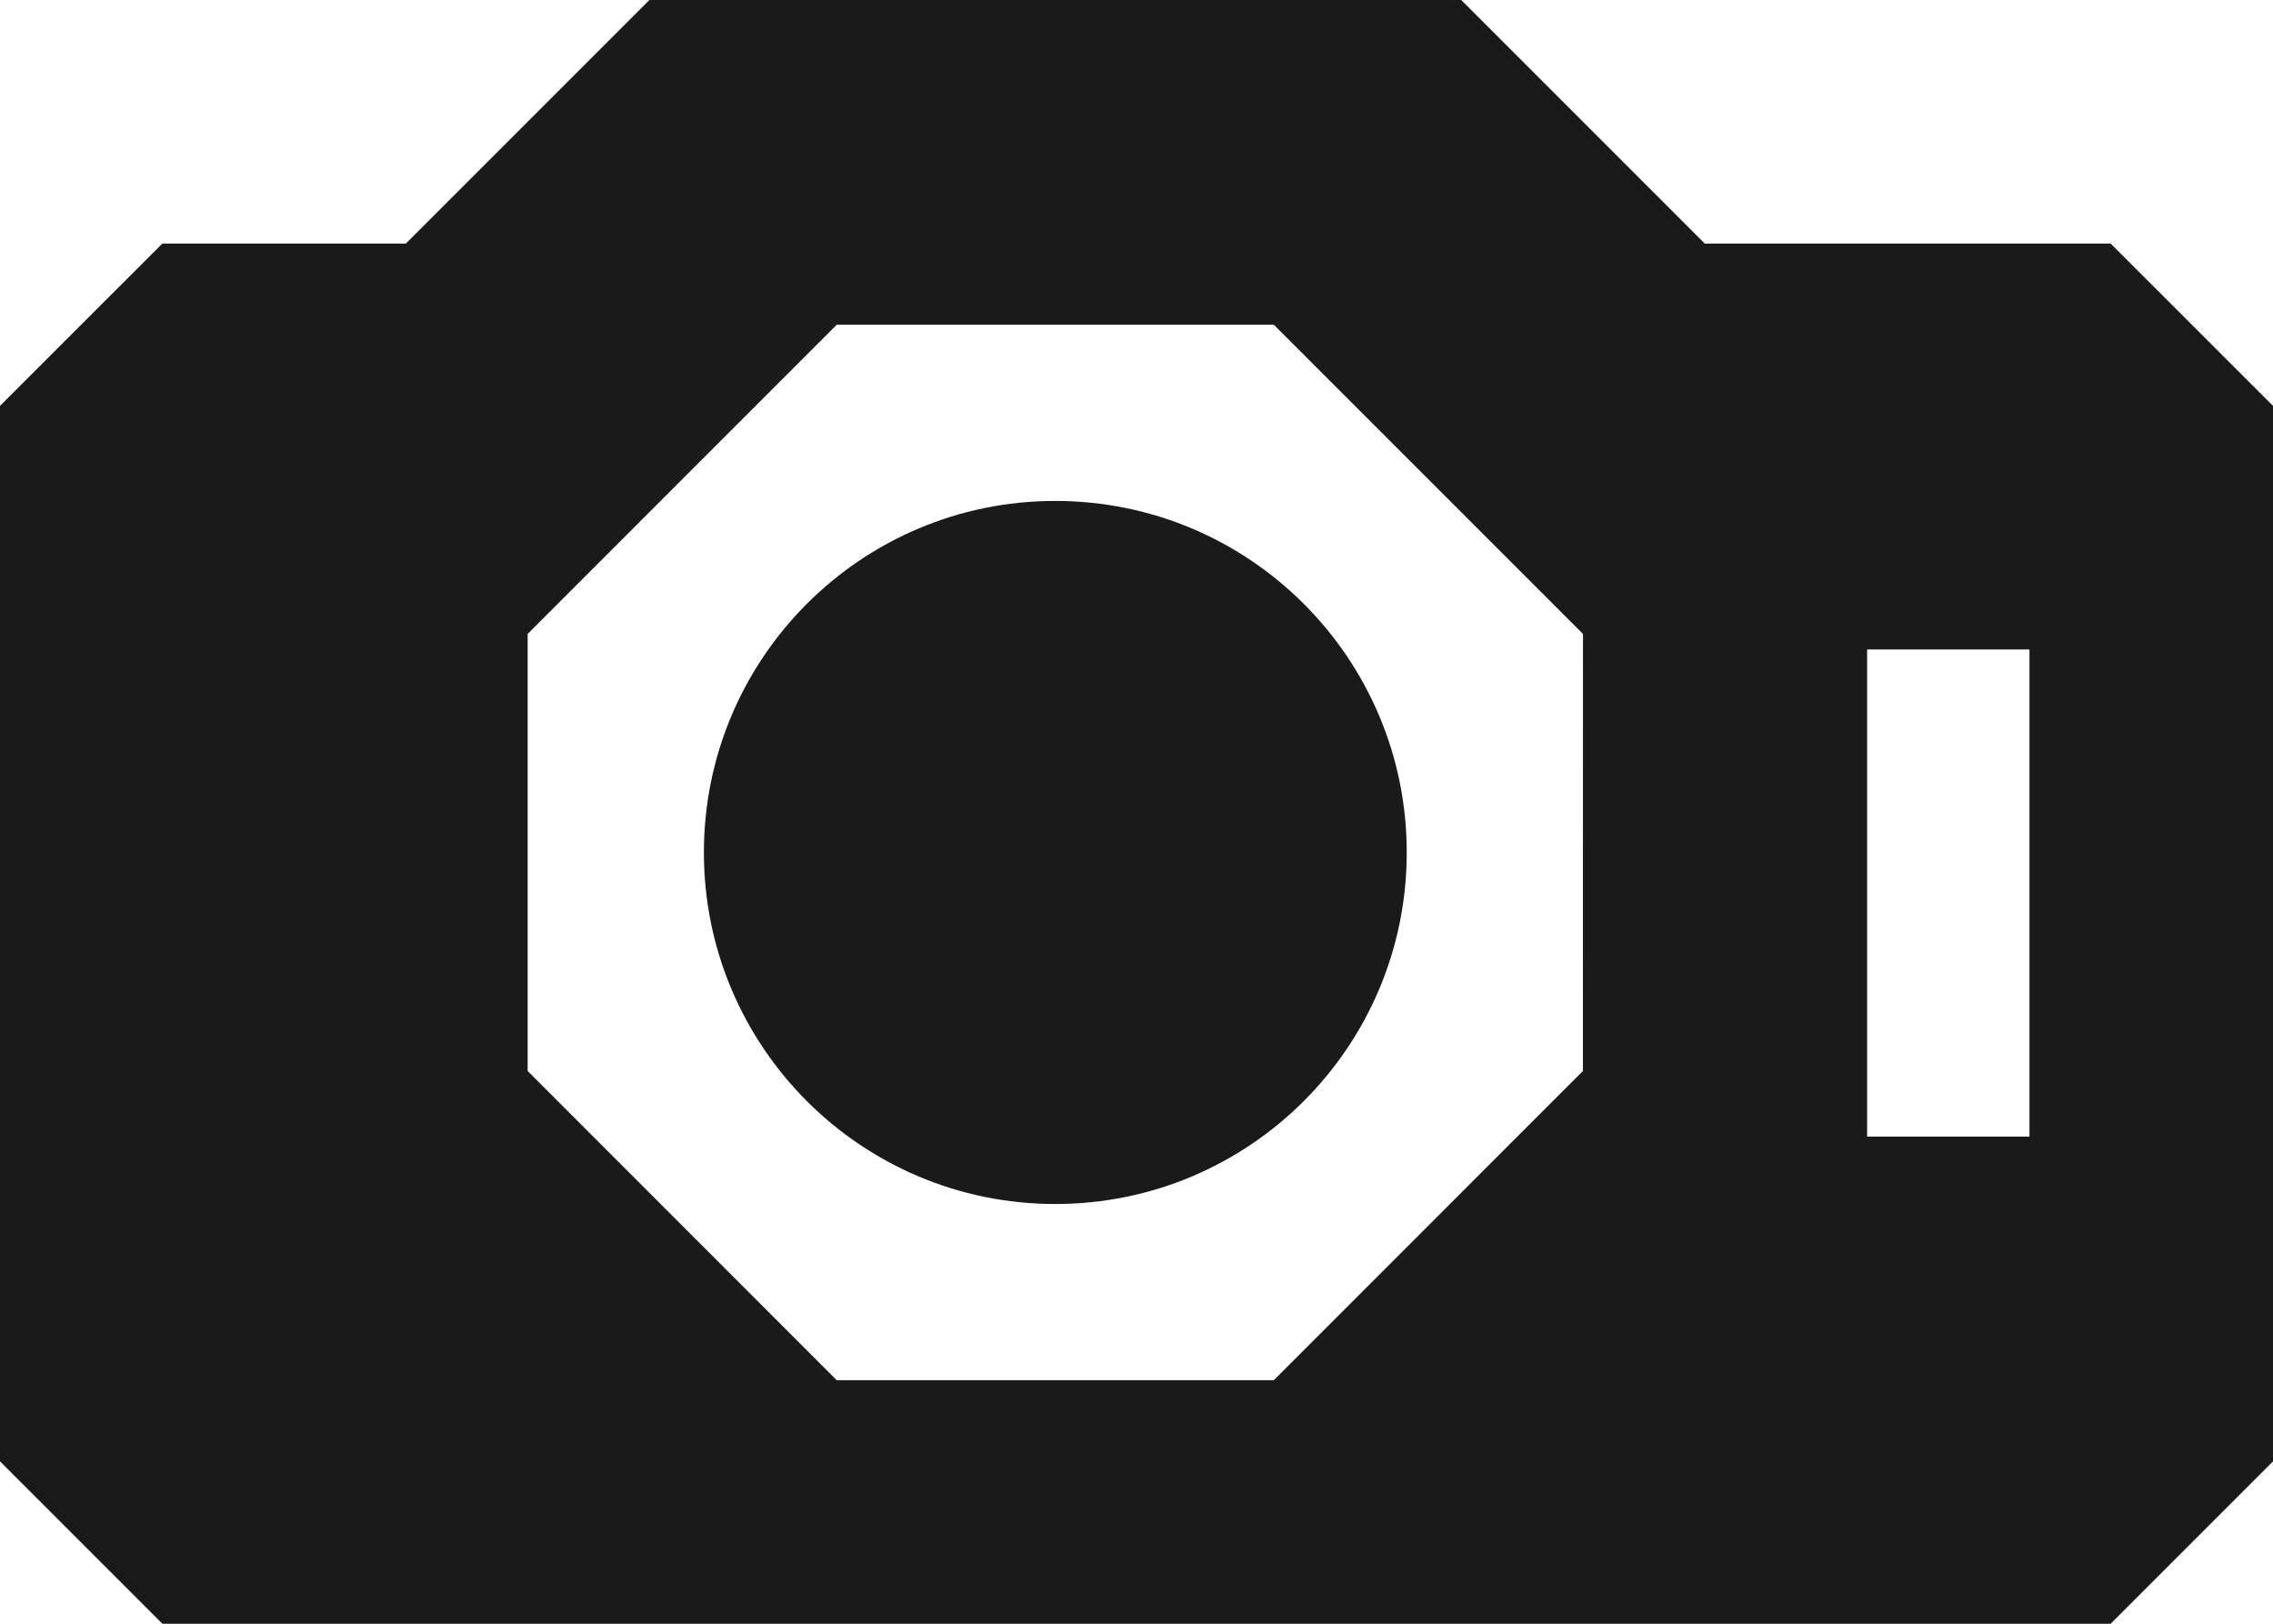
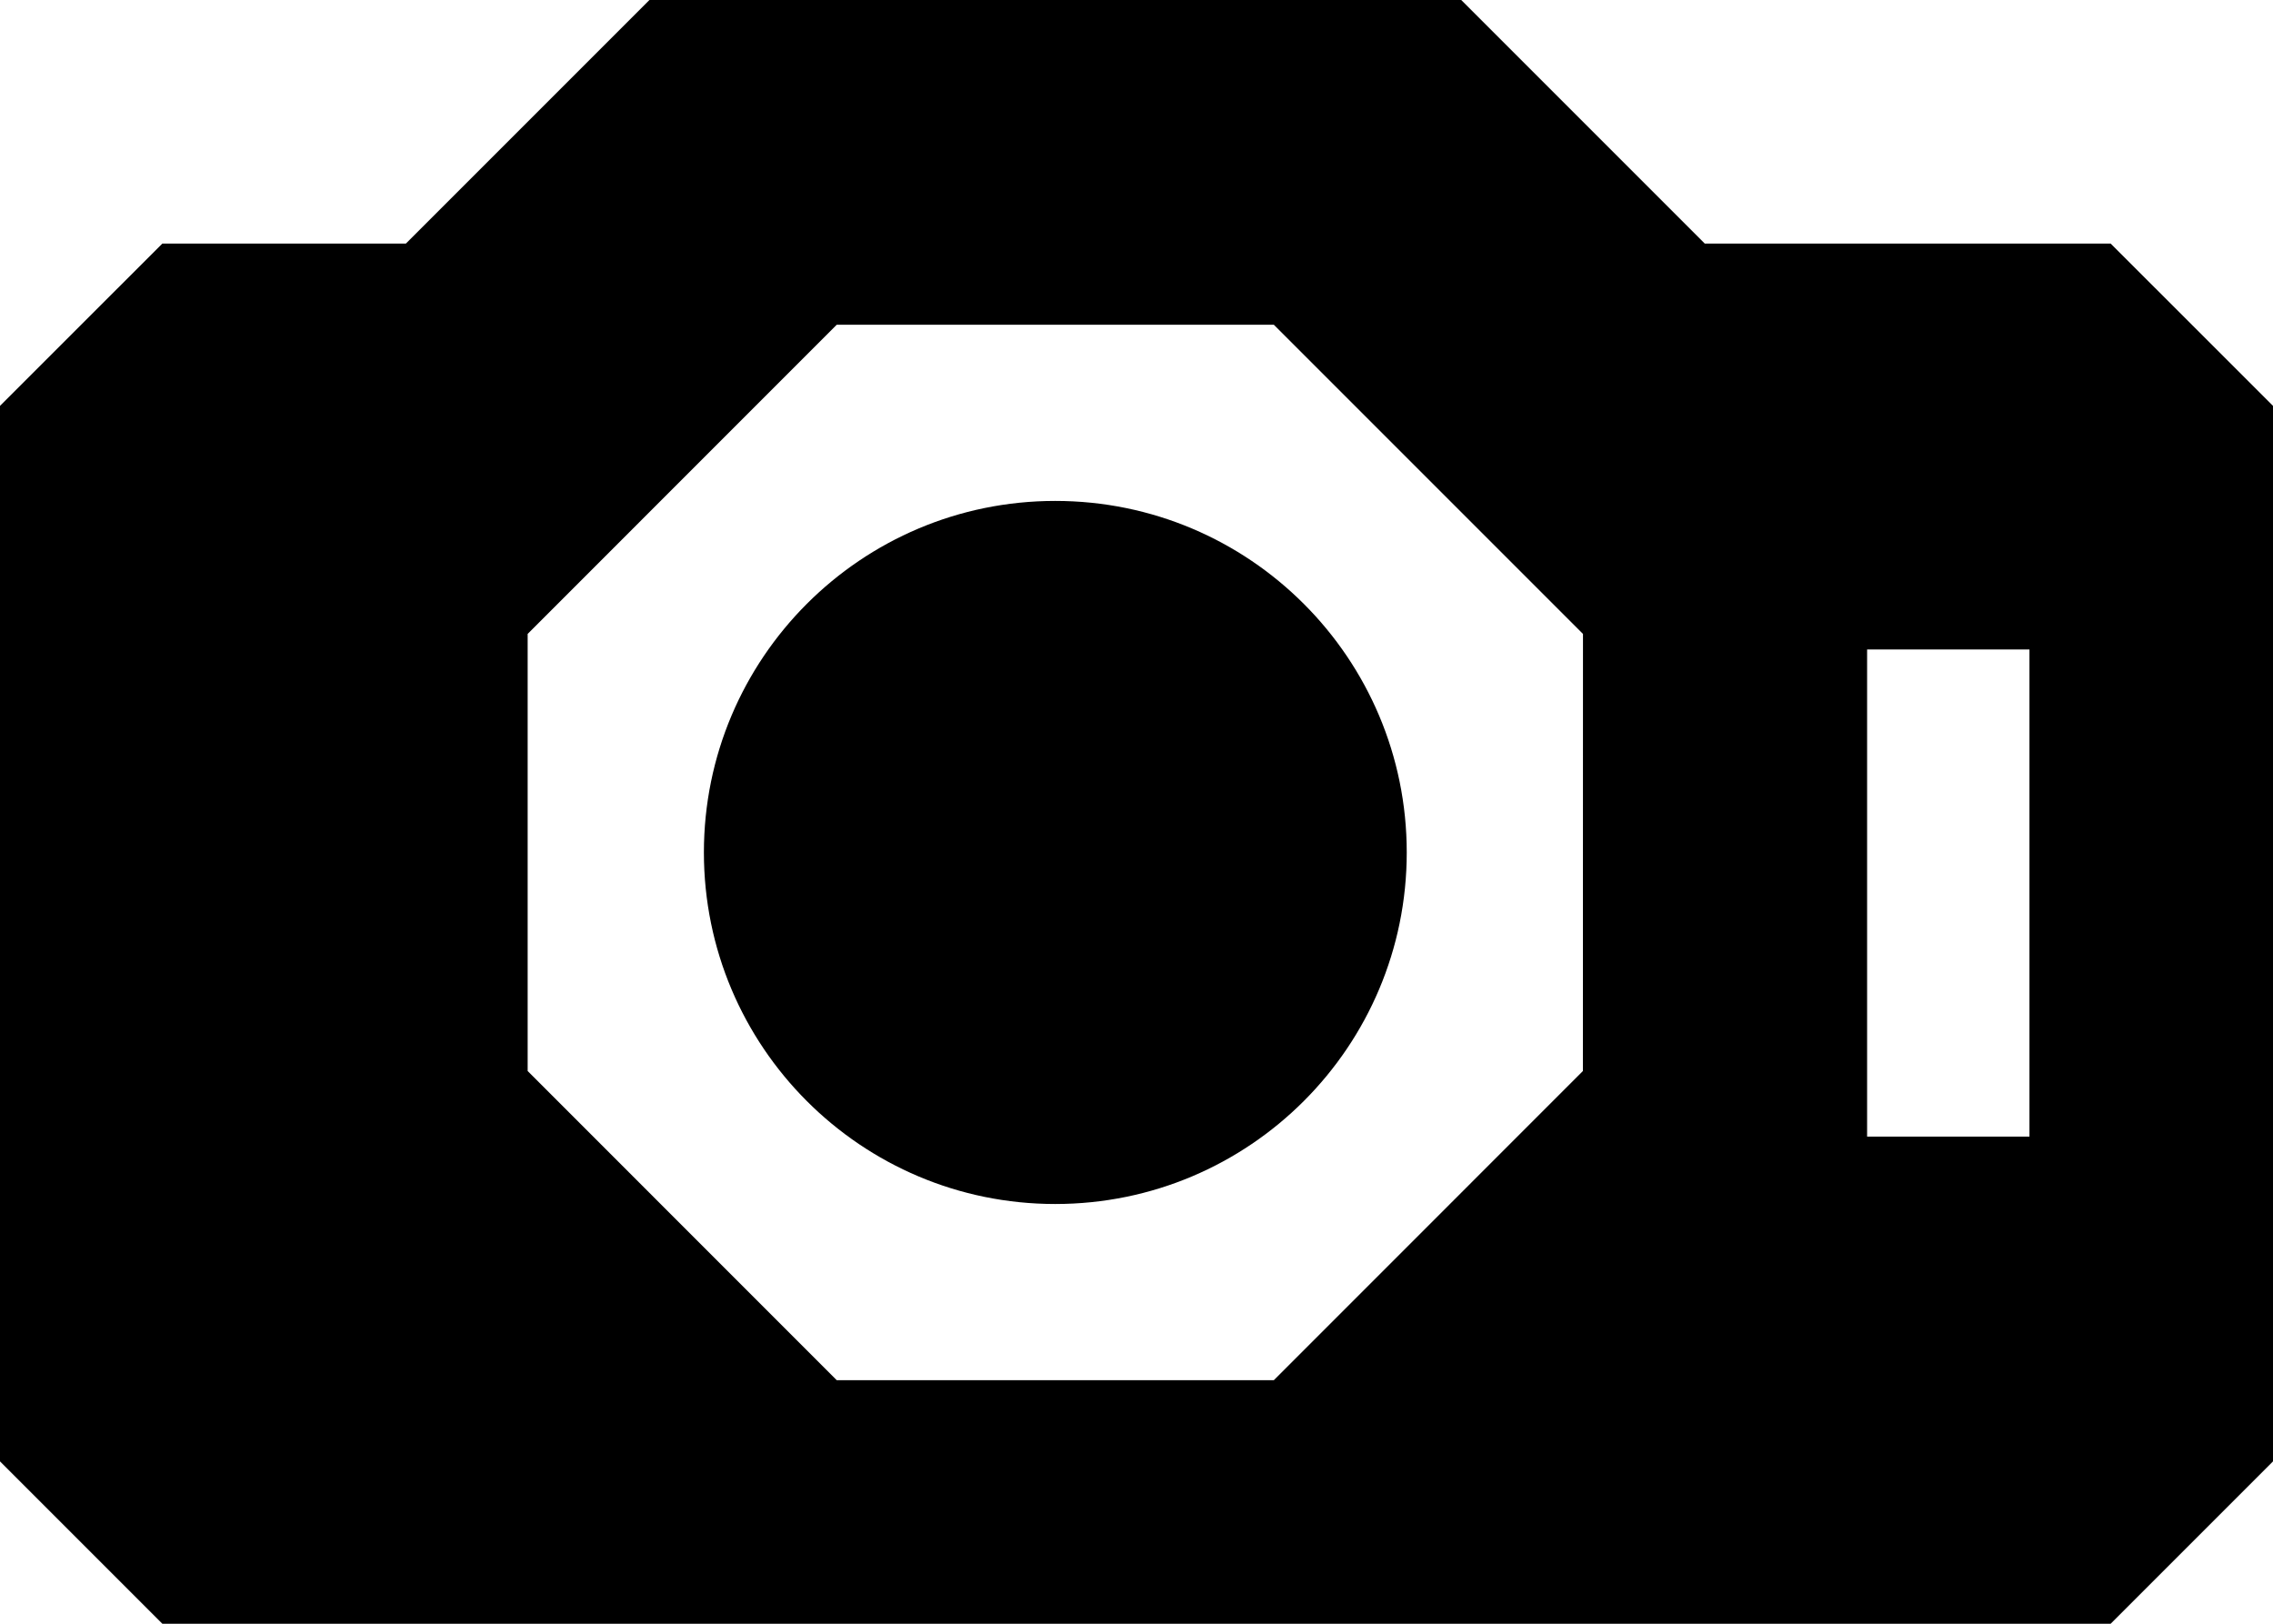
<svg xmlns="http://www.w3.org/2000/svg" width="28" height="20" viewBox="0 0 28 20">
-   <path fill="#1A1A1A" fill-rule="evenodd" d="M19,5 L22,8 L27,8 L29,9.999 L29,23 L27,25 L3,25 L1,23 L1,9.999 L3,8 L6,8 L9,5 L19,5 Z M16.692,9 L11.307,9 L7.5,12.808 L7.5,18.192 L11.307,22 L16.692,22 L20.499,18.192 L20.5,12.808 L16.692,9 Z M13.999,11.17 C16.392,11.17 18.329,13.109 18.329,15.5 C18.329,17.891 16.392,19.83 13.999,19.83 C11.608,19.83 9.671,17.891 9.671,15.5 C9.671,13.109 11.608,11.17 13.999,11.17 Z M26,13 L24,13 L24,19 L26,19 L26,13 Z" transform="translate(-1 -5)" />
+   <path d="M19,5 L22,8 L27,8 L29,9.999 L29,23 L27,25 L3,25 L1,23 L1,9.999 L3,8 L6,8 L9,5 L19,5 Z M16.692,9 L11.307,9 L7.5,12.808 L7.5,18.192 L11.307,22 L16.692,22 L20.499,18.192 L20.5,12.808 L16.692,9 Z M13.999,11.17 C16.392,11.17 18.329,13.109 18.329,15.5 C18.329,17.891 16.392,19.83 13.999,19.83 C11.608,19.83 9.671,17.891 9.671,15.5 C9.671,13.109 11.608,11.17 13.999,11.17 Z M26,13 L24,13 L24,19 L26,19 L26,13 Z" transform="translate(-1 -5)" />
</svg>
